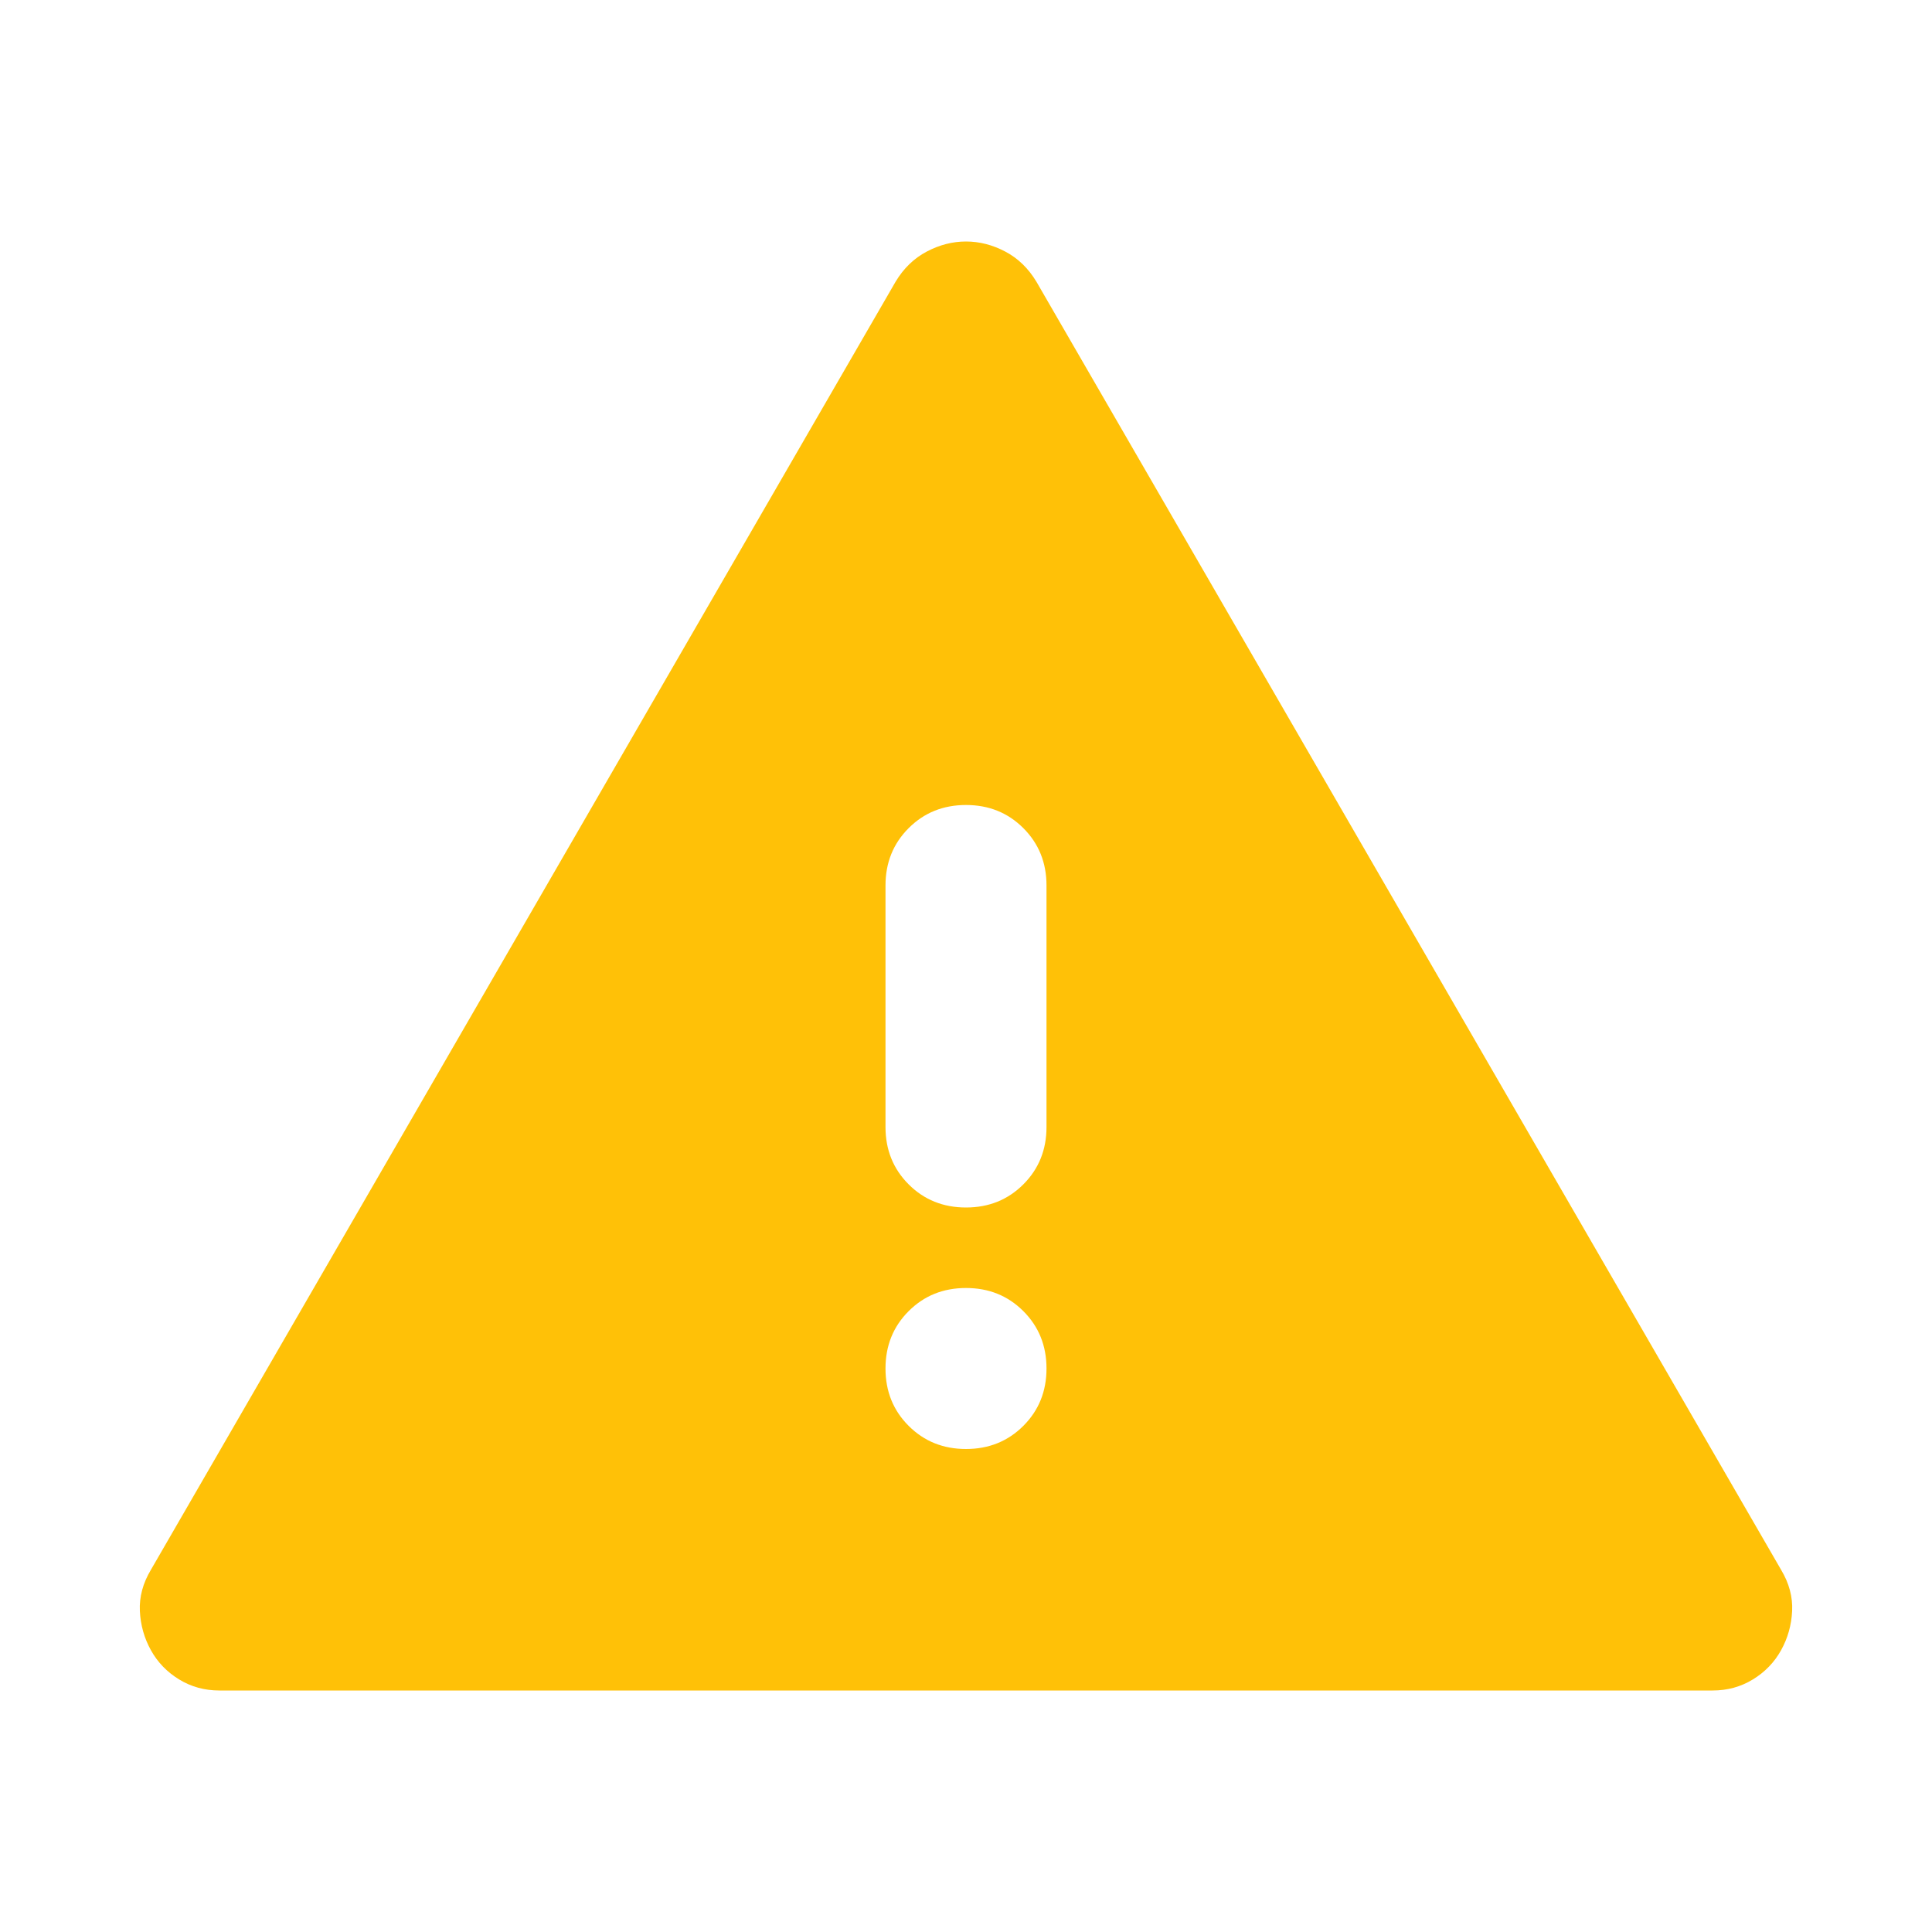
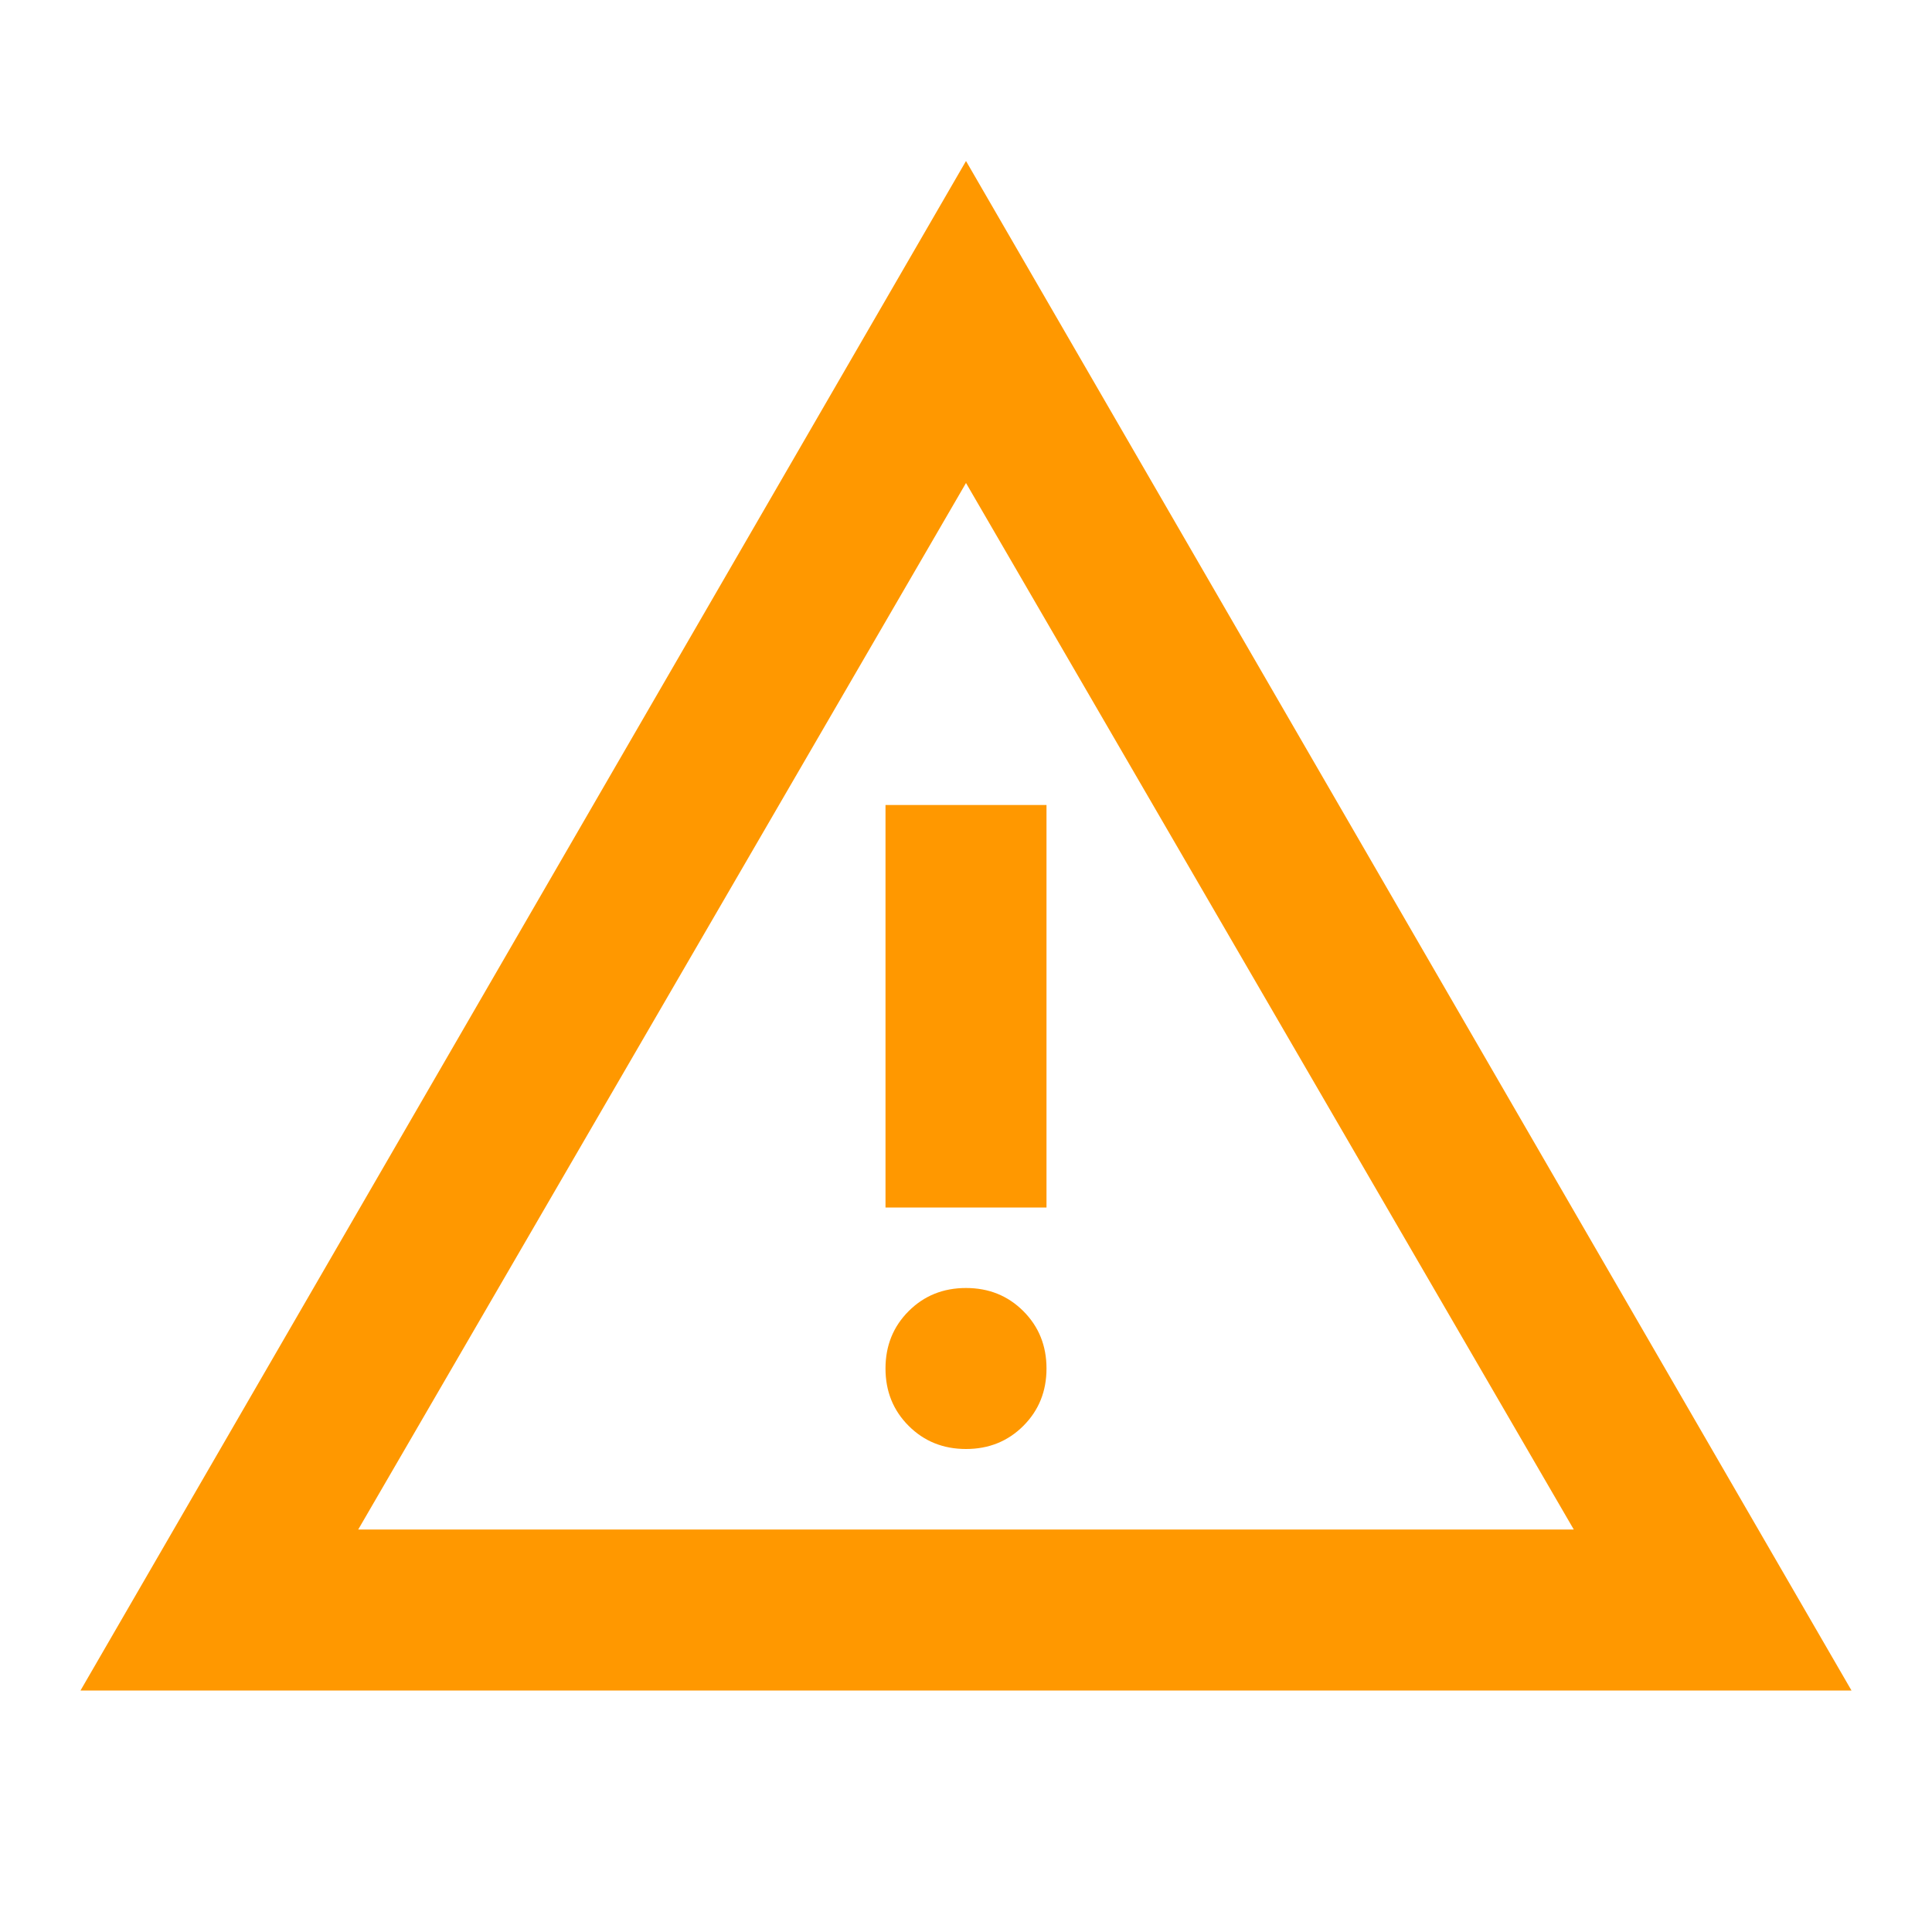
- <svg xmlns="http://www.w3.org/2000/svg" height="24px" viewBox="0 -960 960 960" width="24px" fill="#ffc107">
-   <path d="M109-120q-11 0-20-5.5T75-140q-5-9-5.5-19.5T75-180l370-640q6-10 15.5-15t19.5-5q10 0 19.5 5t15.5 15l370 640q6 10 5.5 20.5T885-140q-5 9-14 14.5t-20 5.5H109Zm371-120q17 0 28.5-11.5T520-280q0-17-11.5-28.5T480-320q-17 0-28.5 11.5T440-280q0 17 11.5 28.5T480-240Zm0-120q17 0 28.5-11.5T520-400v-120q0-17-11.5-28.5T480-560q-17 0-28.5 11.5T440-520v120q0 17 11.5 28.5T480-360Z" />
+ <svg xmlns="http://www.w3.org/2000/svg" height="24px" viewBox="0 -960 960 960" width="24px" fill="#ff9800">
+   <path d="m40-120 440-760 440 760H40Zm138-80h604L480-720 178-200Zm330.5-51.5Q520-263 520-280t-11.5-28.5Q497-320 480-320t-28.5 11.5Q440-297 440-280t11.5 28.5Q463-240 480-240t28.5-11.5ZM440-360h80v-200h-80v200Zm40-100Z" />
</svg>
